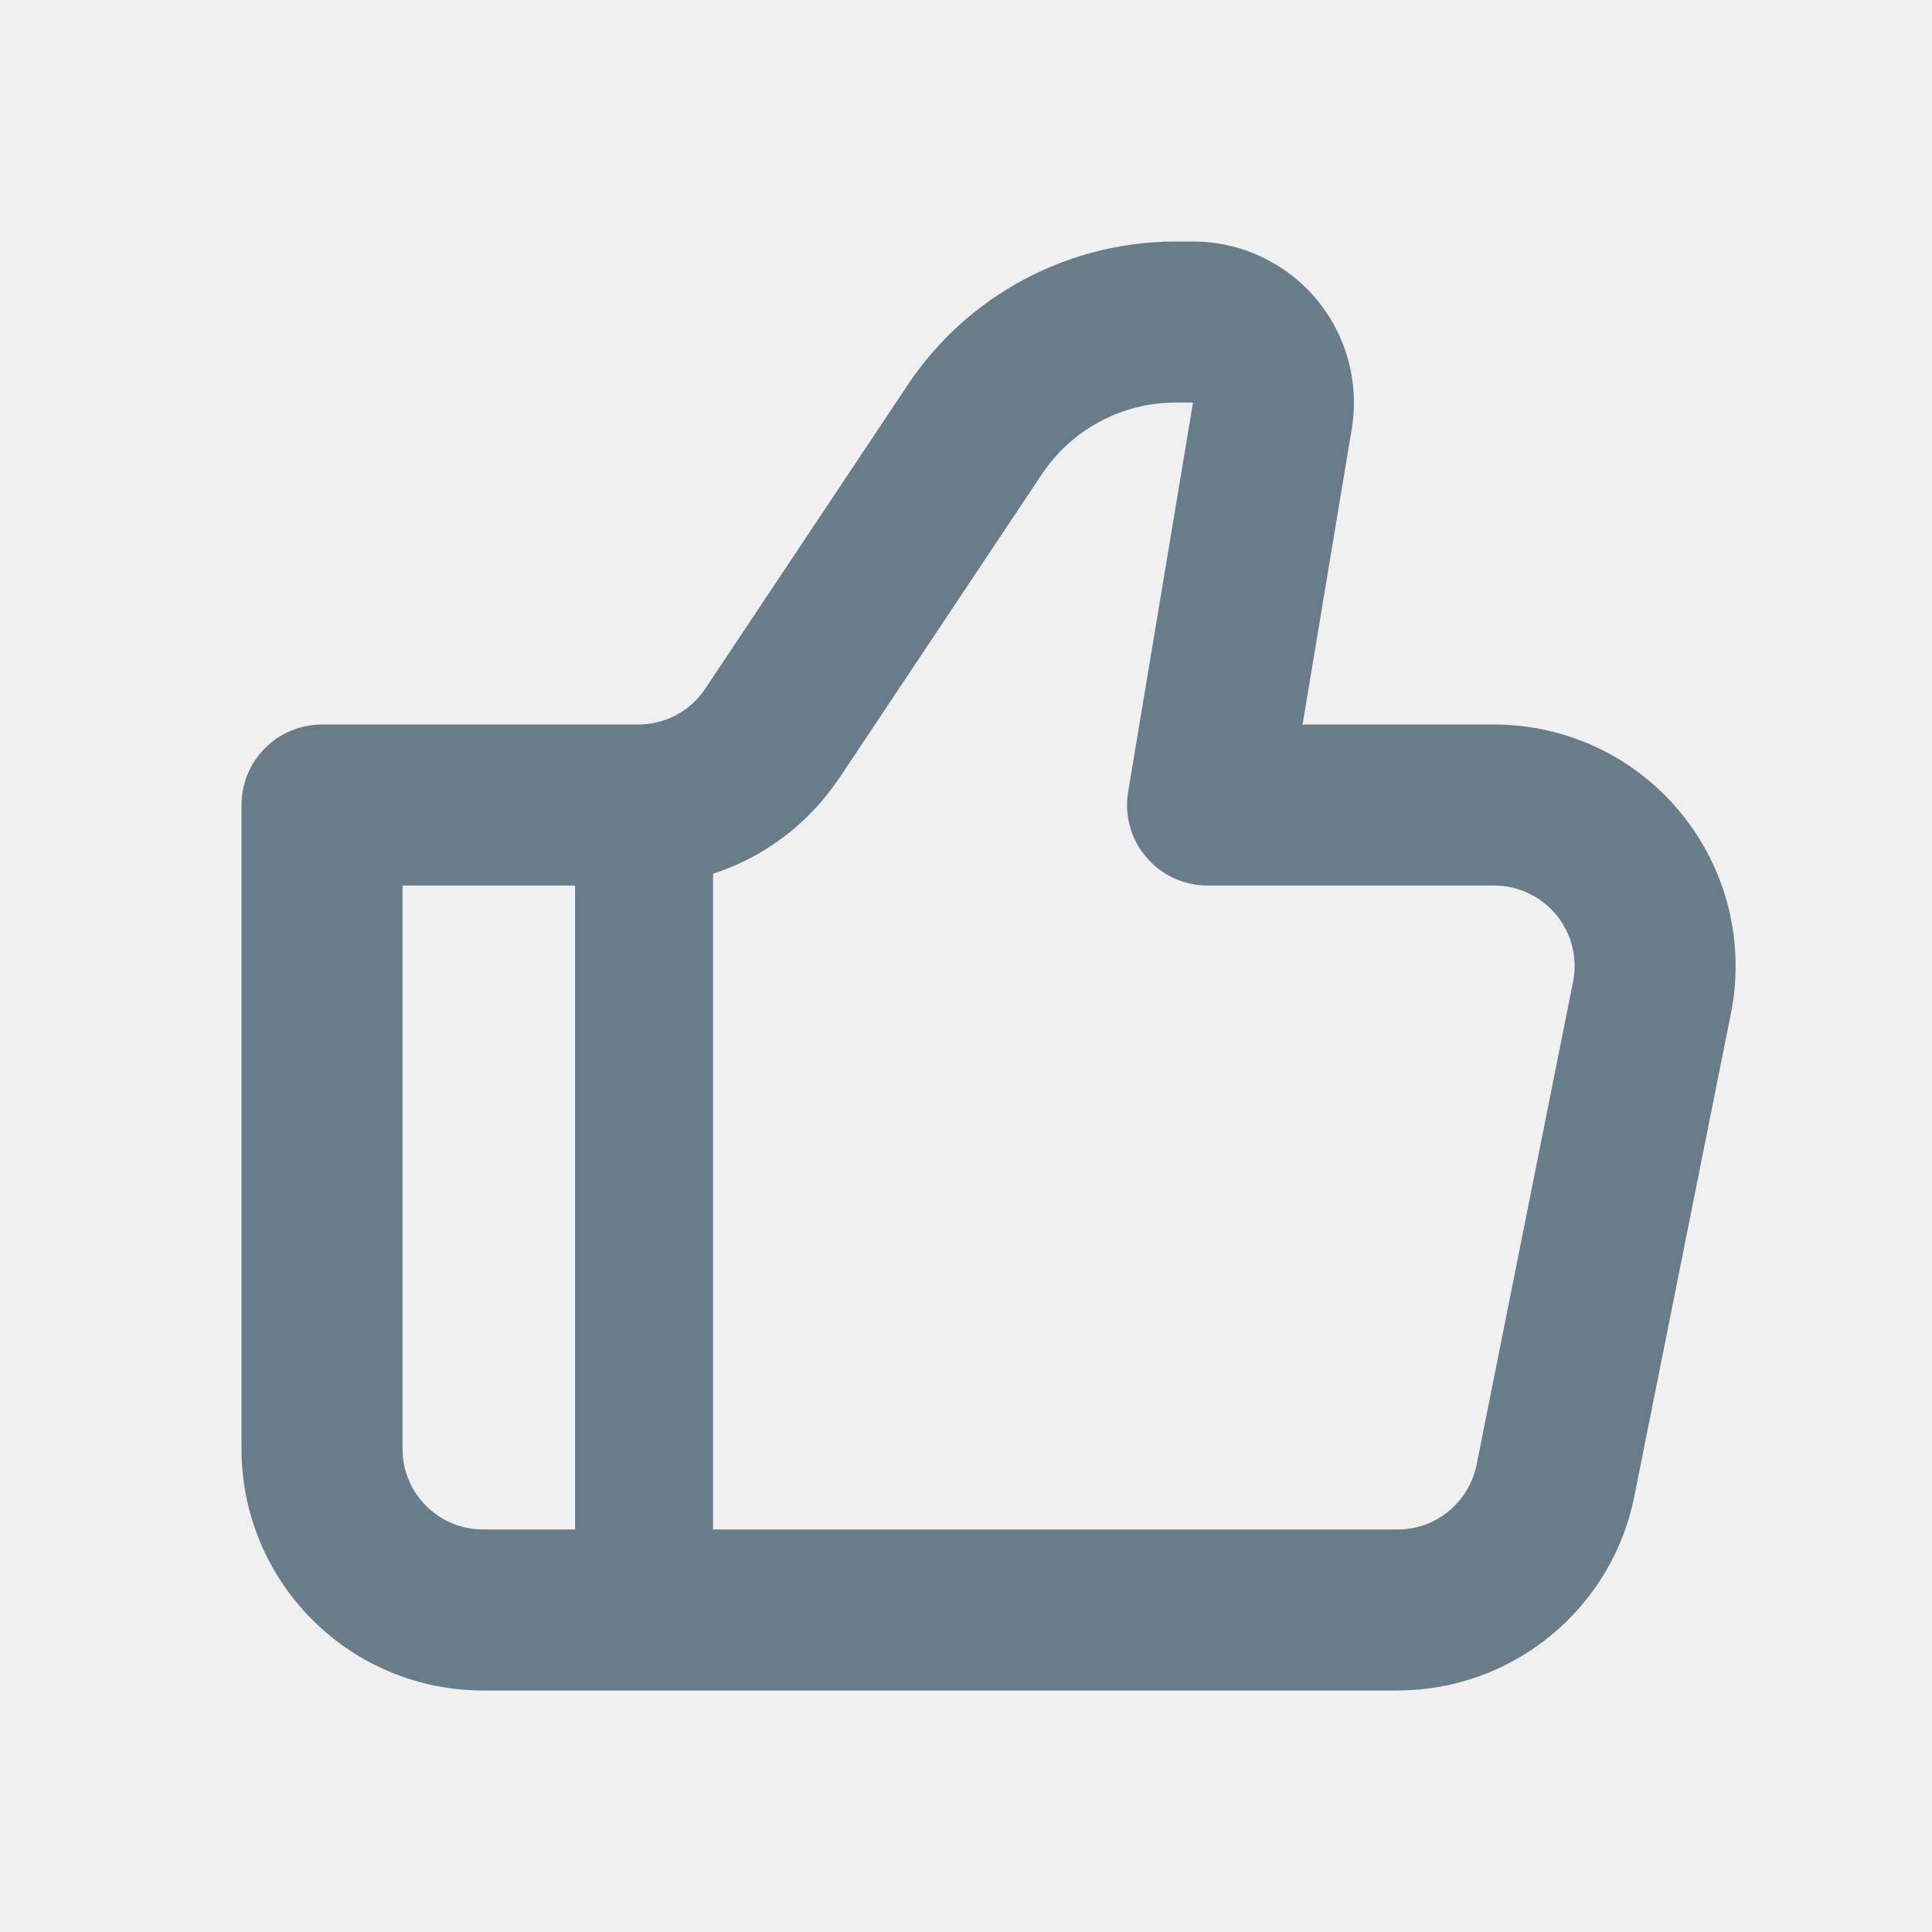
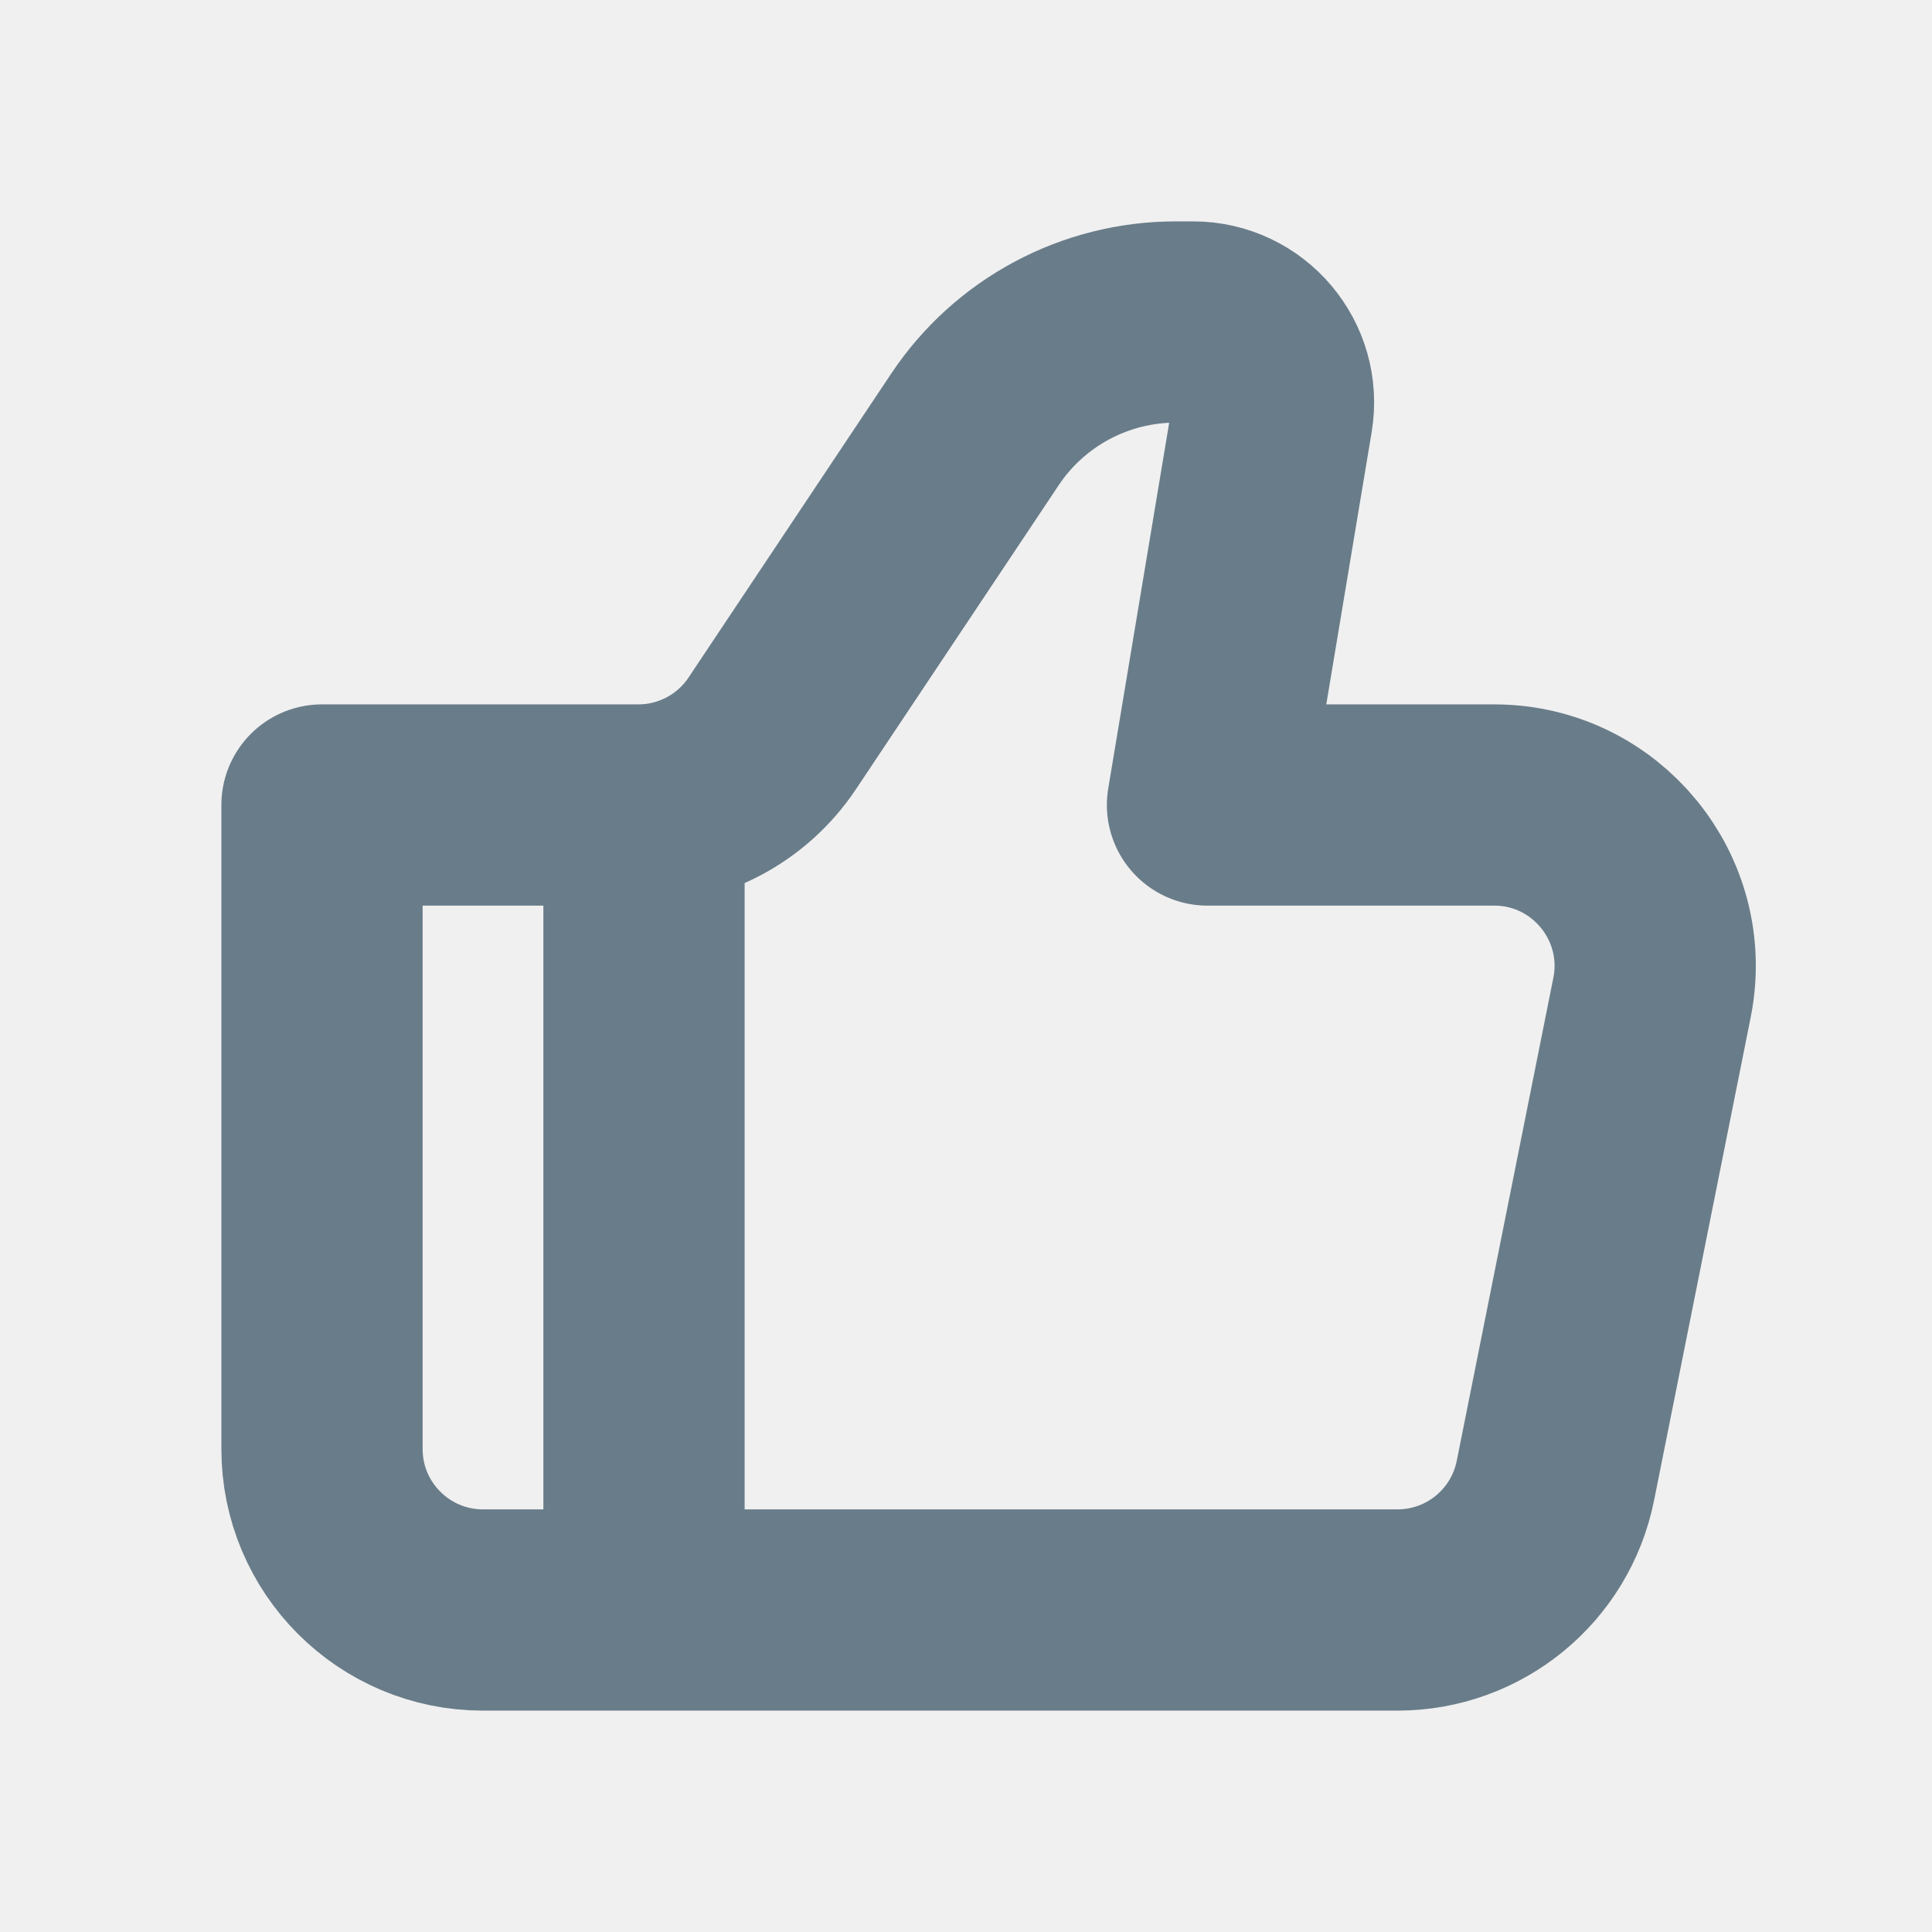
- <svg xmlns="http://www.w3.org/2000/svg" width="14" height="14" viewBox="0 0 14 14" fill="none">
-   <path d="M8.75 5.833L8.175 5.738C8.161 5.821 8.165 5.907 8.188 5.988C8.21 6.07 8.25 6.146 8.305 6.21C8.36 6.275 8.428 6.327 8.505 6.363C8.582 6.398 8.665 6.417 8.75 6.417V5.833ZM2.333 5.833V5.25C2.179 5.25 2.03 5.311 1.921 5.421C1.811 5.53 1.75 5.679 1.75 5.833H2.333ZM3.5 12.25H10.127V11.083H3.5V12.25ZM10.827 5.25H8.75V6.417H10.827V5.25ZM9.326 5.929L9.795 3.109L8.645 2.917L8.175 5.738L9.326 5.929ZM8.645 1.75H8.52V2.917H8.645V1.75ZM6.578 2.789L5.111 4.99L6.082 5.638L7.55 3.436L6.578 2.789ZM4.626 5.25H2.333V6.417H4.626V5.25ZM1.75 5.833V10.5H2.917V5.833H1.75ZM11.843 10.843L12.543 7.343L11.399 7.114L10.7 10.614L11.843 10.843ZM5.111 4.99C5.058 5.07 4.986 5.136 4.901 5.181C4.816 5.226 4.722 5.25 4.626 5.25V6.417C4.914 6.417 5.198 6.346 5.452 6.21C5.706 6.074 5.922 5.877 6.082 5.637L5.111 4.99V4.99ZM9.795 3.109C9.823 2.941 9.814 2.77 9.769 2.607C9.724 2.444 9.644 2.292 9.535 2.163C9.425 2.033 9.289 1.93 9.135 1.858C8.982 1.787 8.814 1.75 8.645 1.75V2.917L9.795 3.109ZM10.827 6.417C10.913 6.417 10.998 6.436 11.076 6.473C11.154 6.51 11.223 6.563 11.278 6.63C11.333 6.697 11.372 6.775 11.393 6.859C11.414 6.942 11.416 7.03 11.399 7.114L12.543 7.343C12.594 7.089 12.587 6.827 12.525 6.576C12.462 6.325 12.344 6.091 12.18 5.891C12.016 5.69 11.81 5.529 11.576 5.418C11.342 5.308 11.086 5.25 10.827 5.25V6.417H10.827ZM10.127 12.25C10.531 12.25 10.923 12.11 11.236 11.853C11.549 11.597 11.764 11.24 11.843 10.843L10.7 10.614C10.673 10.747 10.601 10.866 10.497 10.951C10.393 11.037 10.262 11.084 10.127 11.083V12.25ZM8.52 1.75C8.136 1.75 7.758 1.845 7.419 2.026C7.08 2.207 6.791 2.469 6.578 2.789L7.55 3.436C7.656 3.277 7.8 3.146 7.97 3.055C8.139 2.964 8.328 2.917 8.52 2.917V1.75ZM3.5 11.083C3.345 11.083 3.197 11.022 3.088 10.912C2.978 10.803 2.917 10.655 2.917 10.5H1.75C1.75 10.964 1.934 11.409 2.263 11.737C2.591 12.066 3.036 12.25 3.5 12.25V11.083Z" fill="#697C89" />
-   <path d="M4.667 5.833V11.667" stroke="#697C89" />
+ <svg xmlns="http://www.w3.org/2000/svg" width="800px" height="800px" viewBox="0 0 24 24" fill="none">
+   <g clip-path="url(#clip0_429_11109)">
+     <path d="M17.36 20H6C4.896 20 4 19.105 4 18V10H7.93C8.598 10 9.223 9.666 9.594 9.109L12.11 5.336C12.666 4.501 13.603 4 14.606 4H14.82C15.438 4 15.908 4.555 15.806 5.164L15 10H18.561C19.823 10 20.769 11.155 20.522 12.392L19.322 18.392C19.135 19.327 18.314 20 17.36 20Z" stroke="#697C89" stroke-width="2.5" stroke-linecap="round" stroke-linejoin="round" />
+     <path d="M8 10V20" stroke="#697C89" stroke-width="2.5" />
+   </g>
+   <defs>
+     <clipPath id="clip0_429_11109">
+       <rect width="24" height="24" fill="white" />
+     </clipPath>
+   </defs>
</svg>
